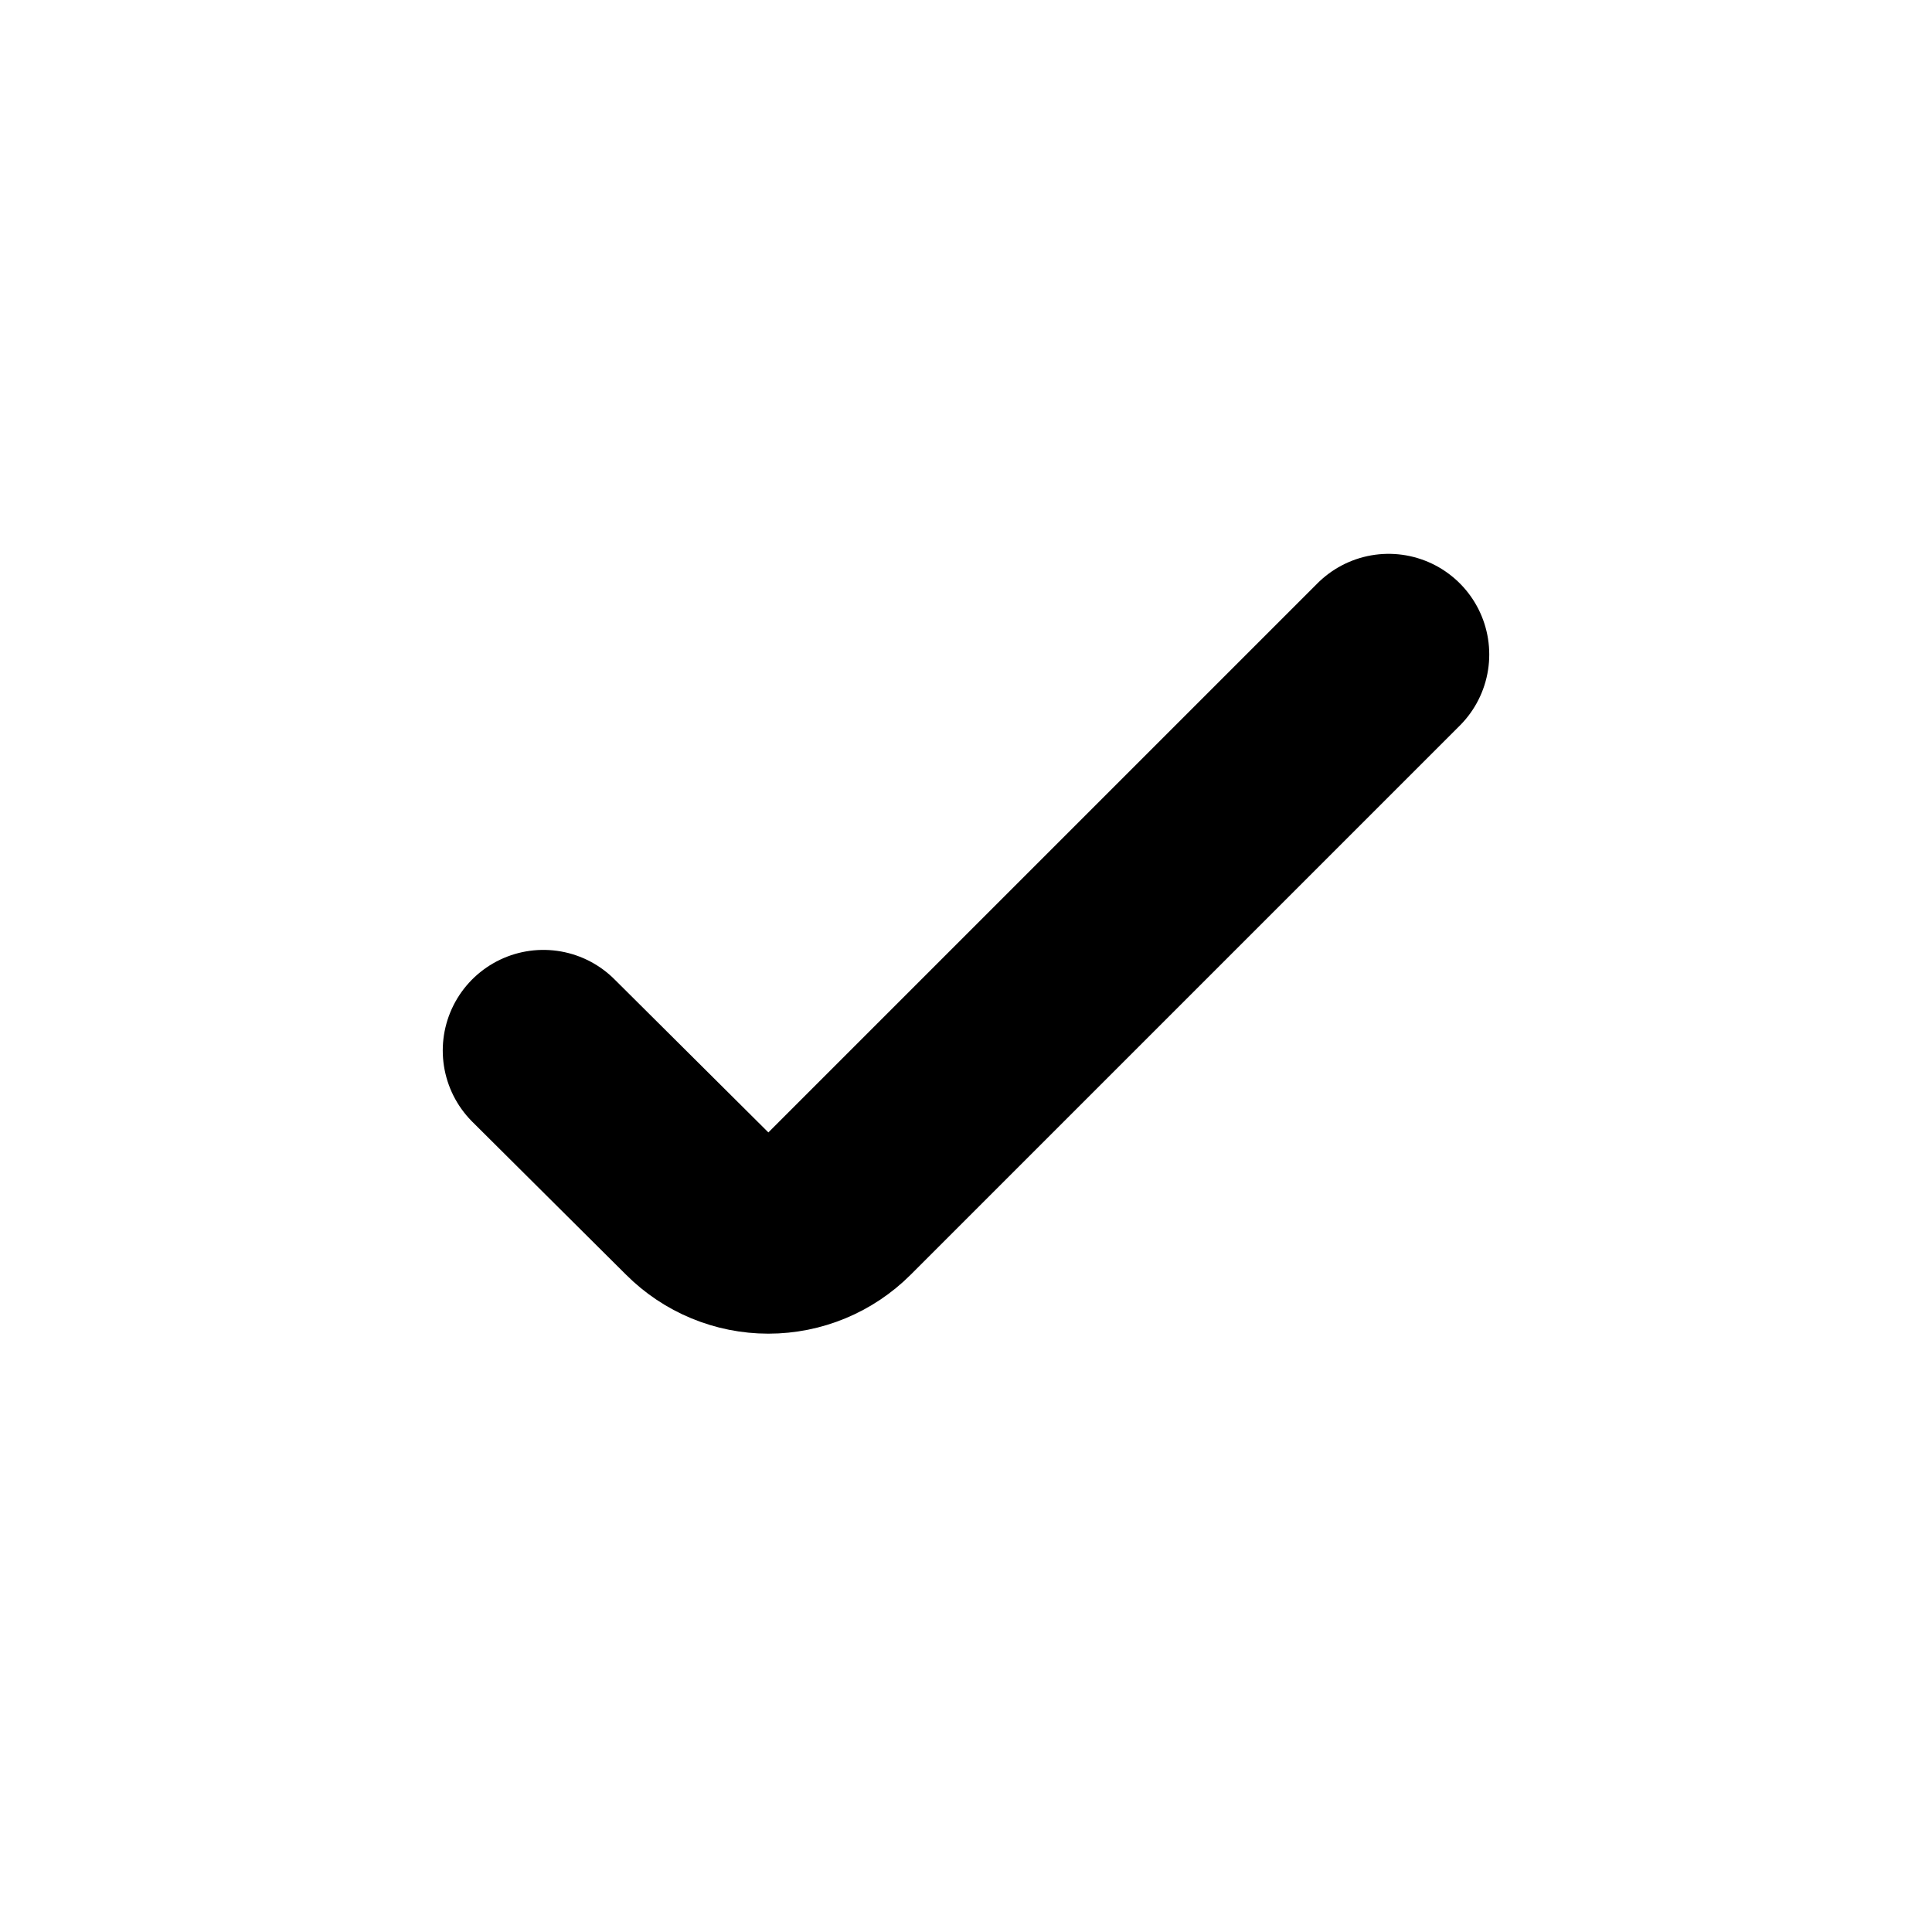
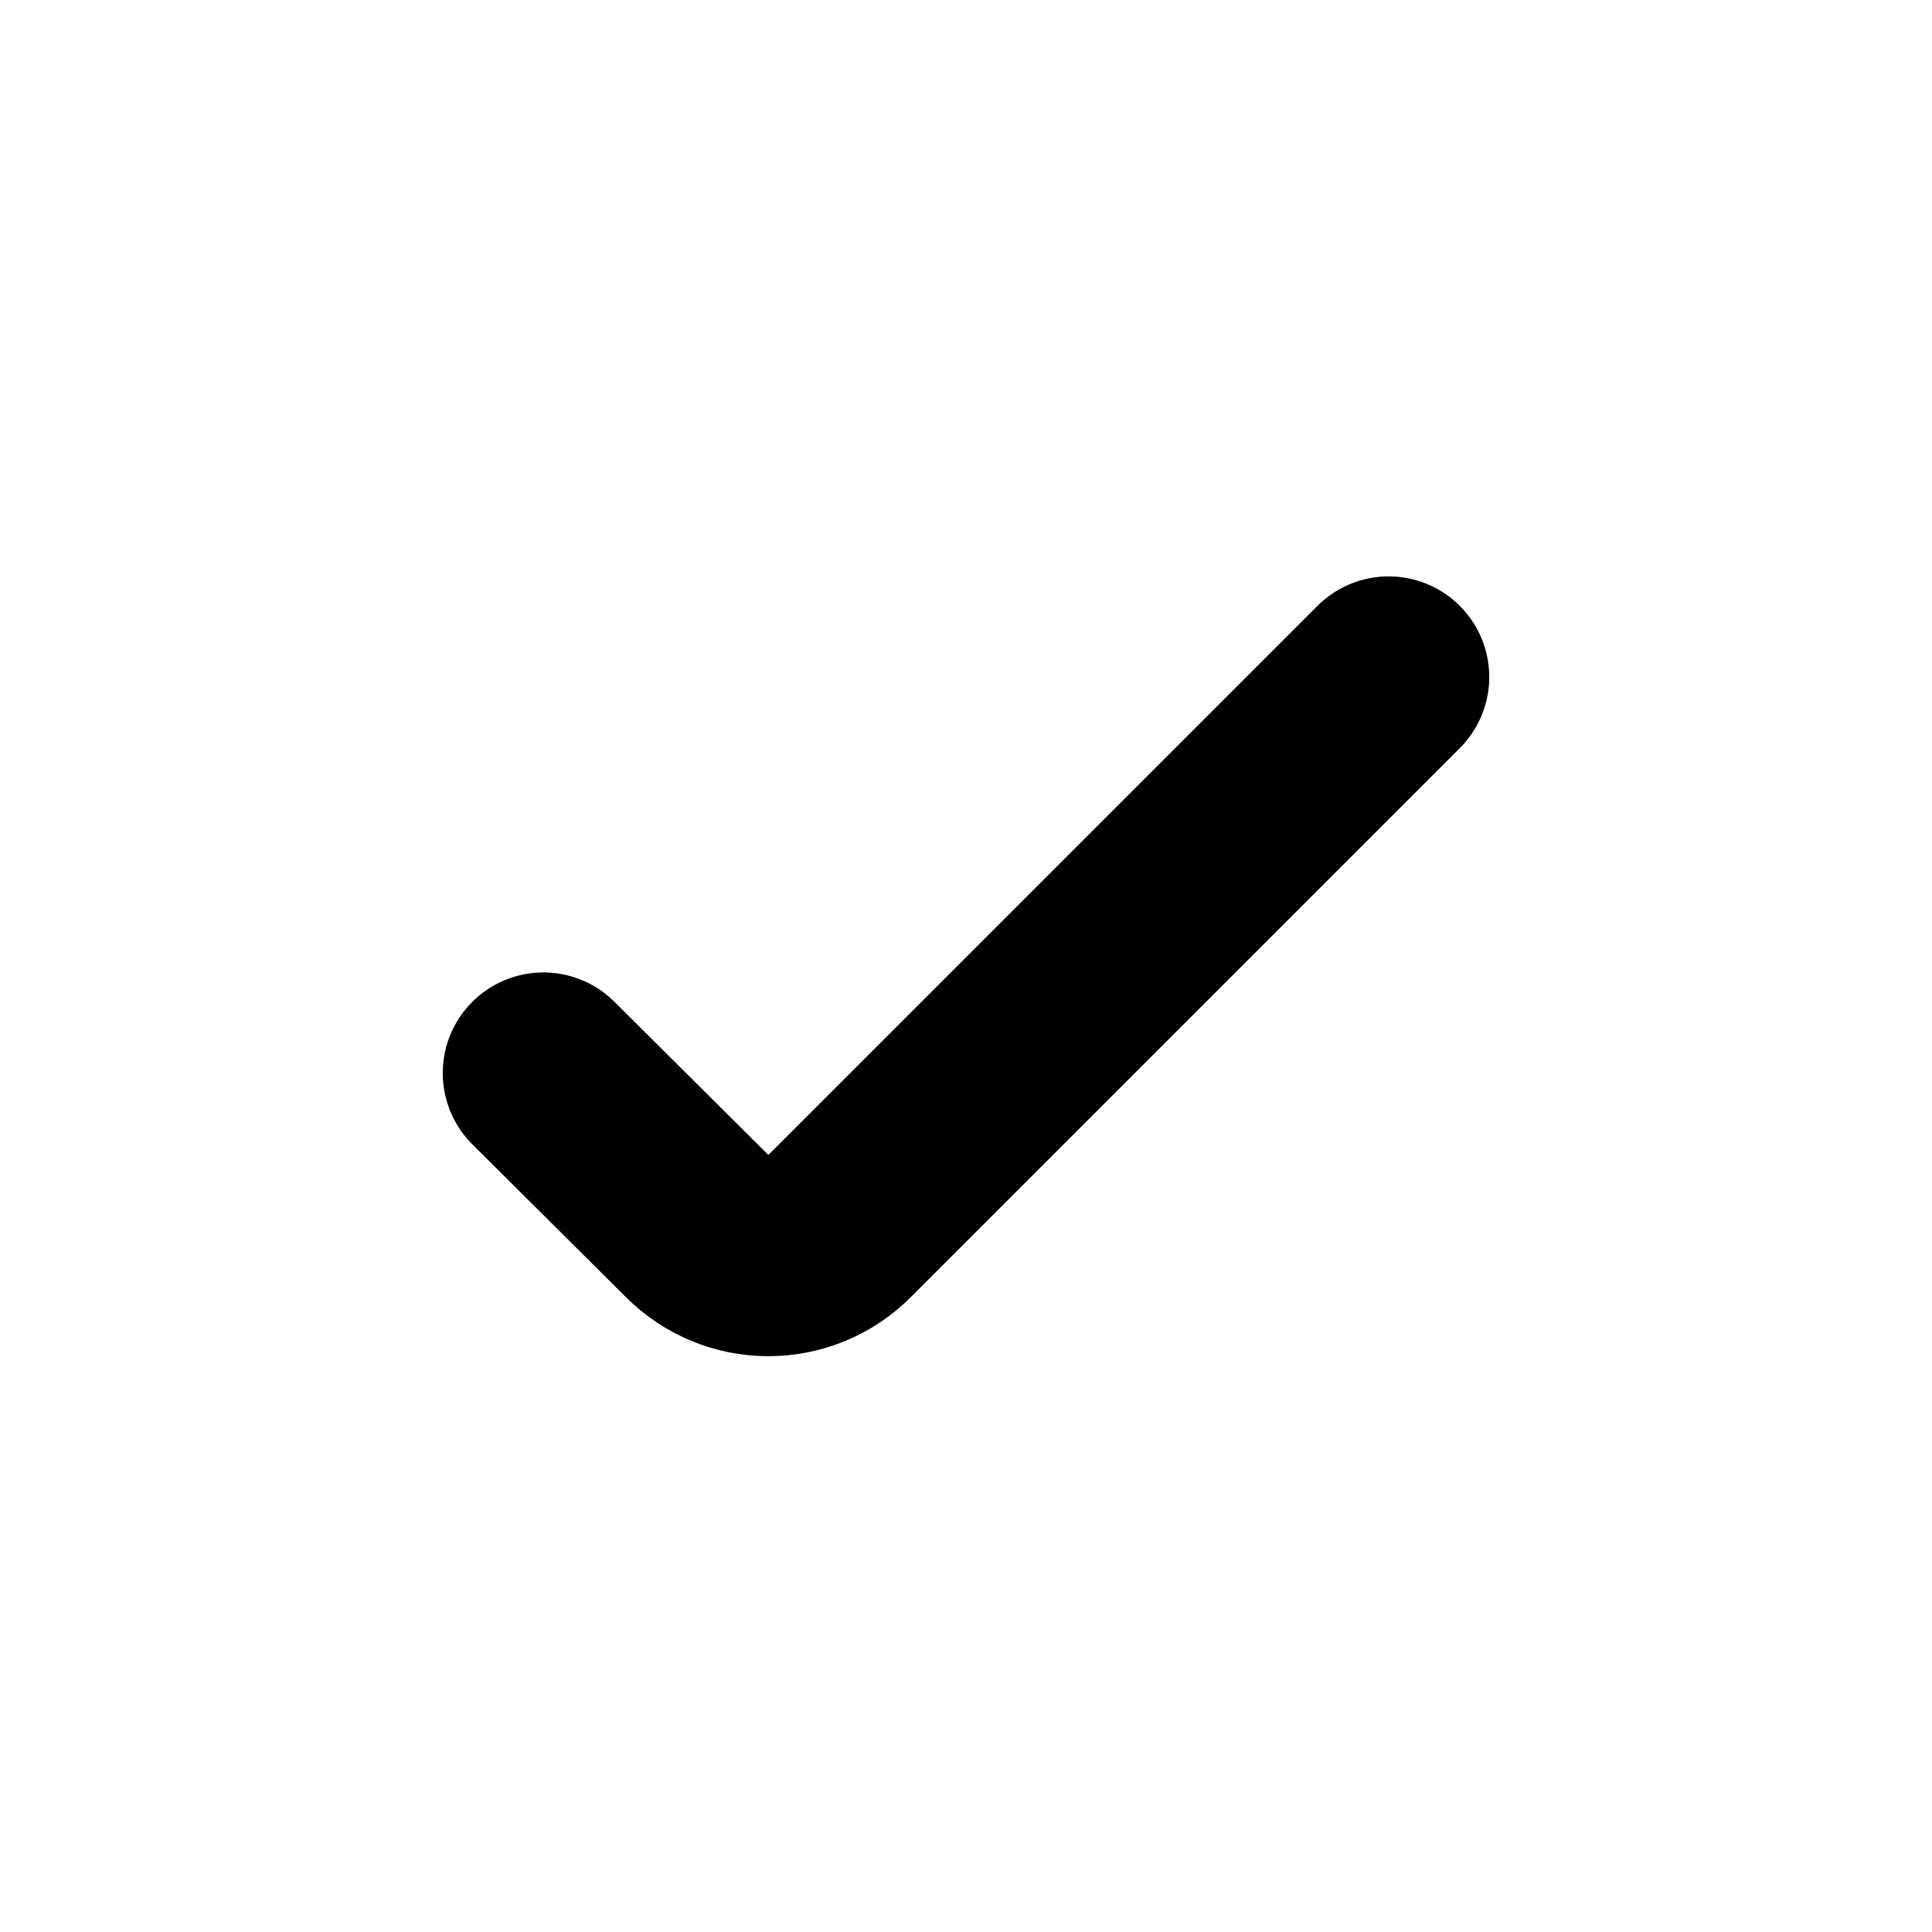
<svg xmlns="http://www.w3.org/2000/svg" viewBox="0 0 24 24" fill="none" stroke="currentColor" stroke-width="2.5" stroke-linecap="round" stroke-linejoin="round">
-   <path d="M6.75 13.05L8.66 14.95A1.25 1.25 0 0 0 10.43 14.95L17.25 8.13" />
+   <path d="M6.75 13.33L8.66 15.23A1.25 1.25 0 0 0 10.43 15.23L17.25 8.41" />
</svg>
